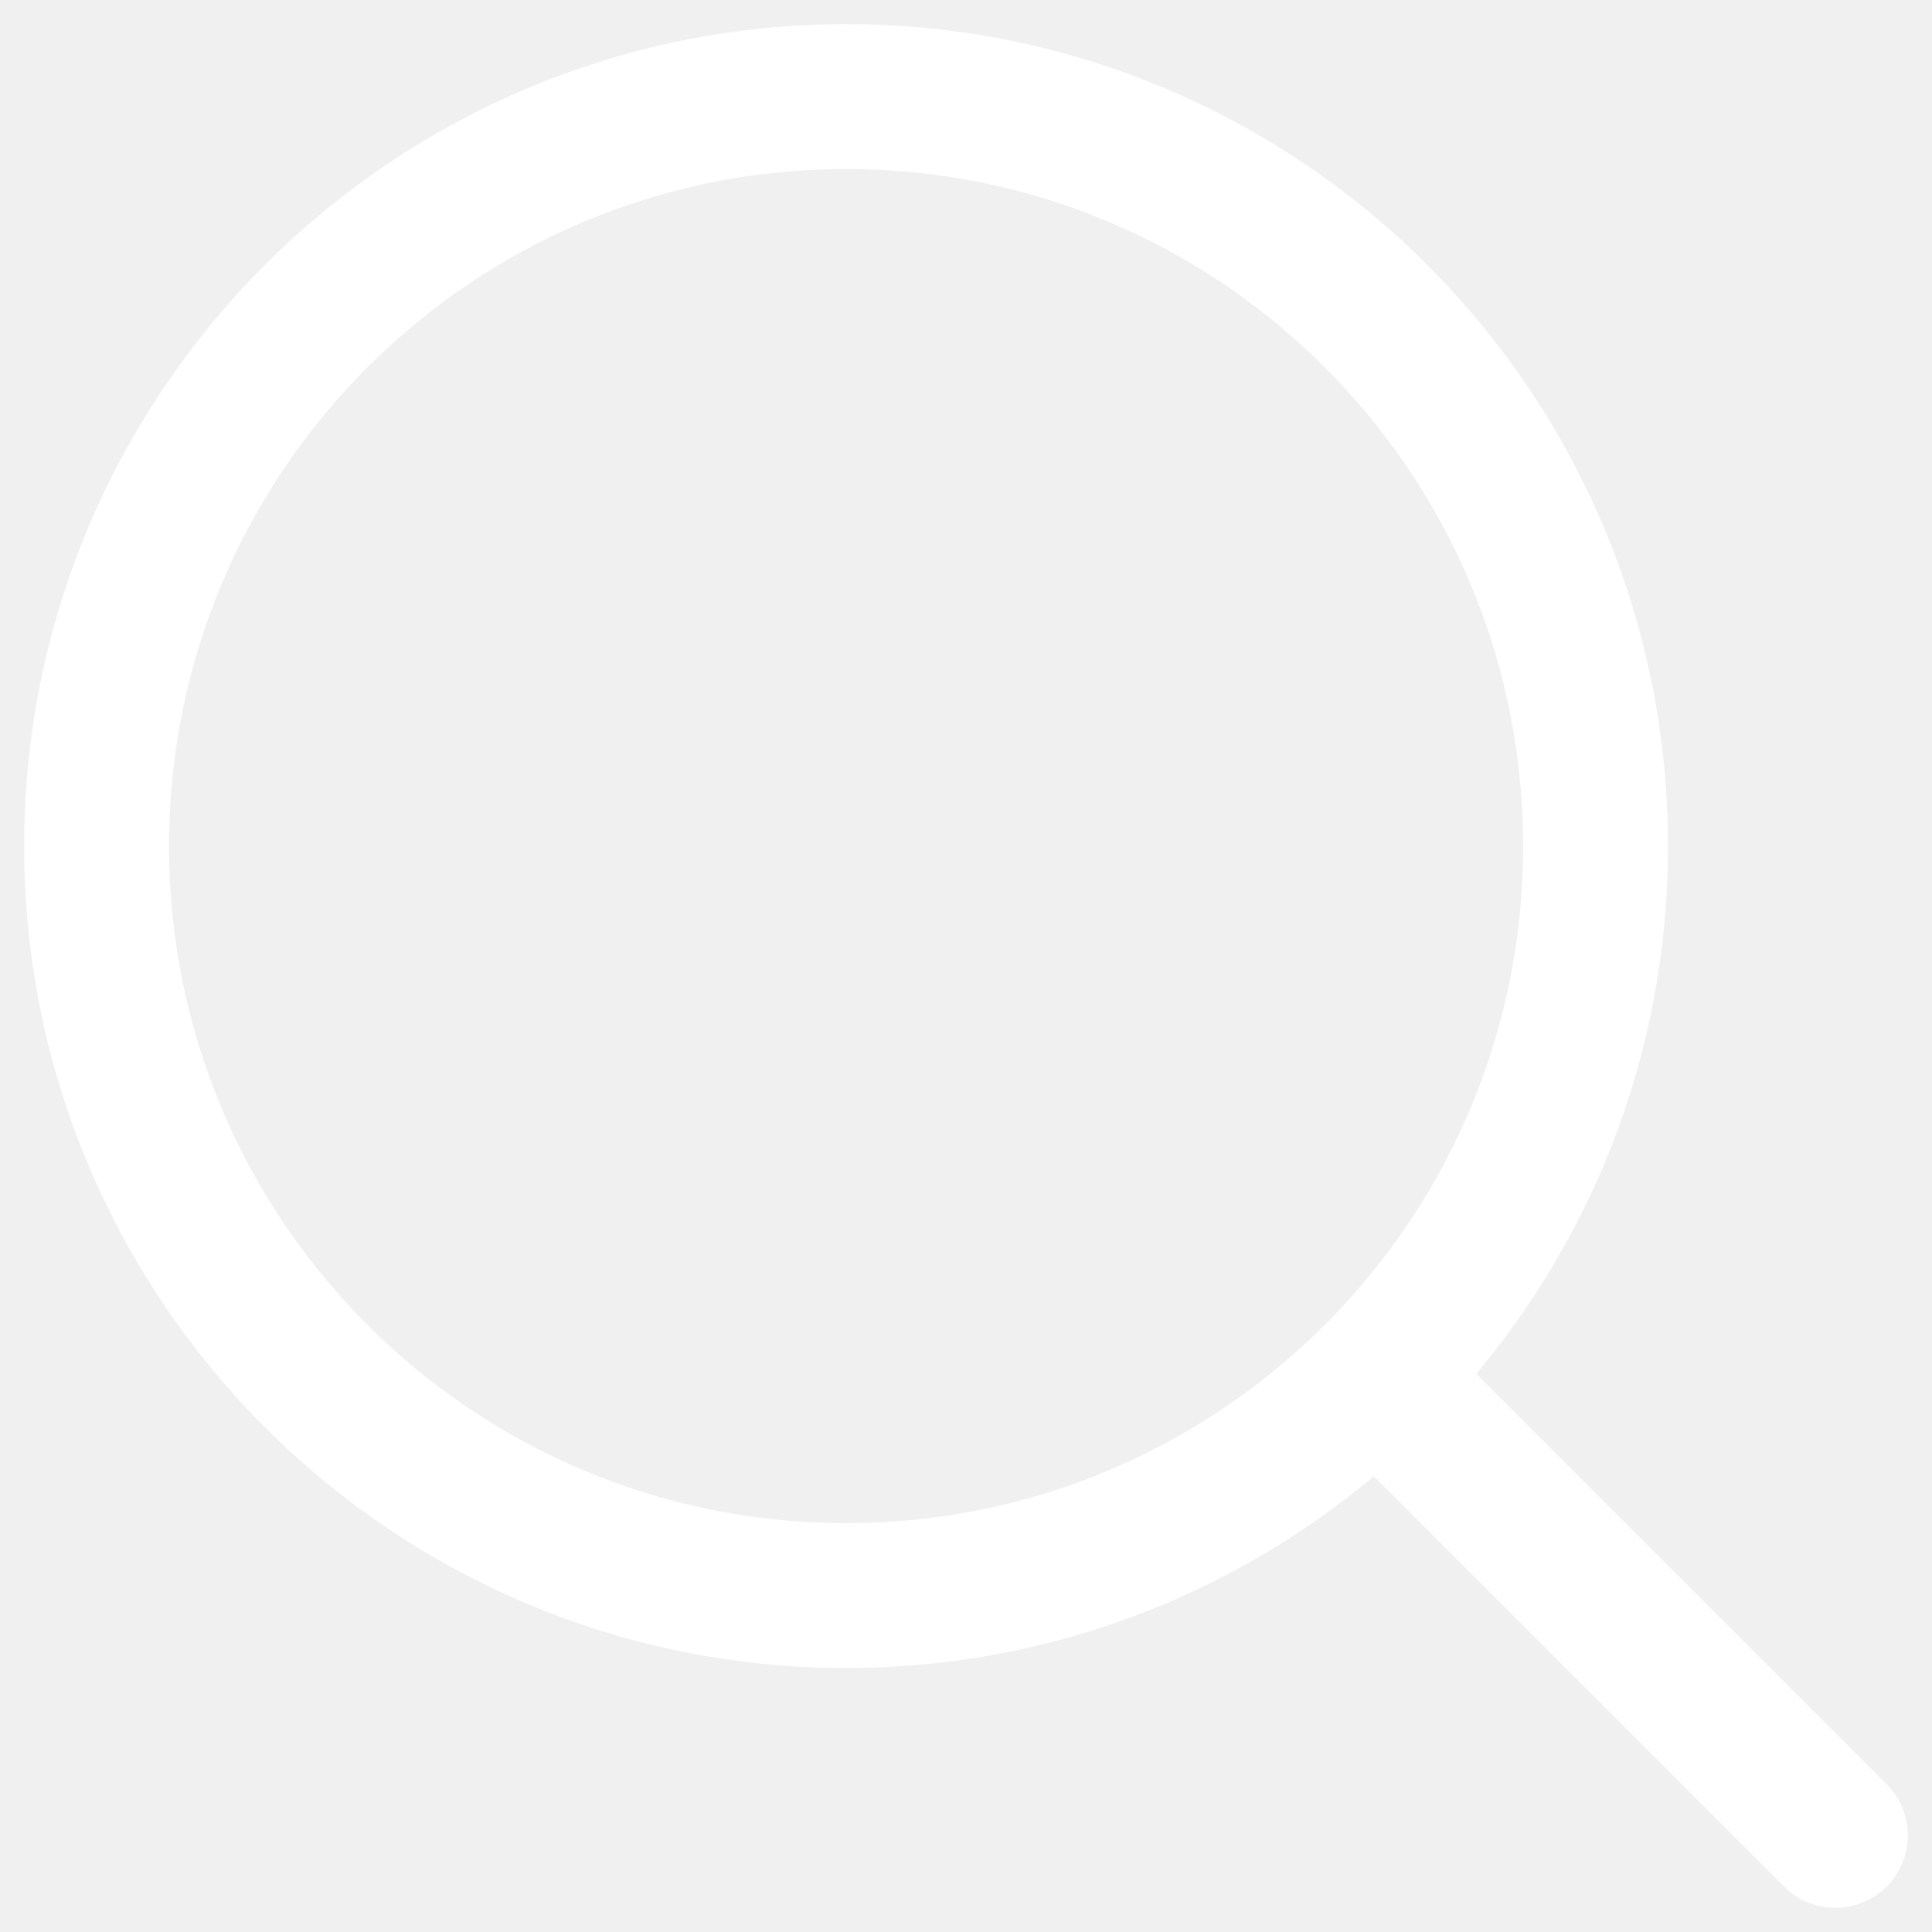
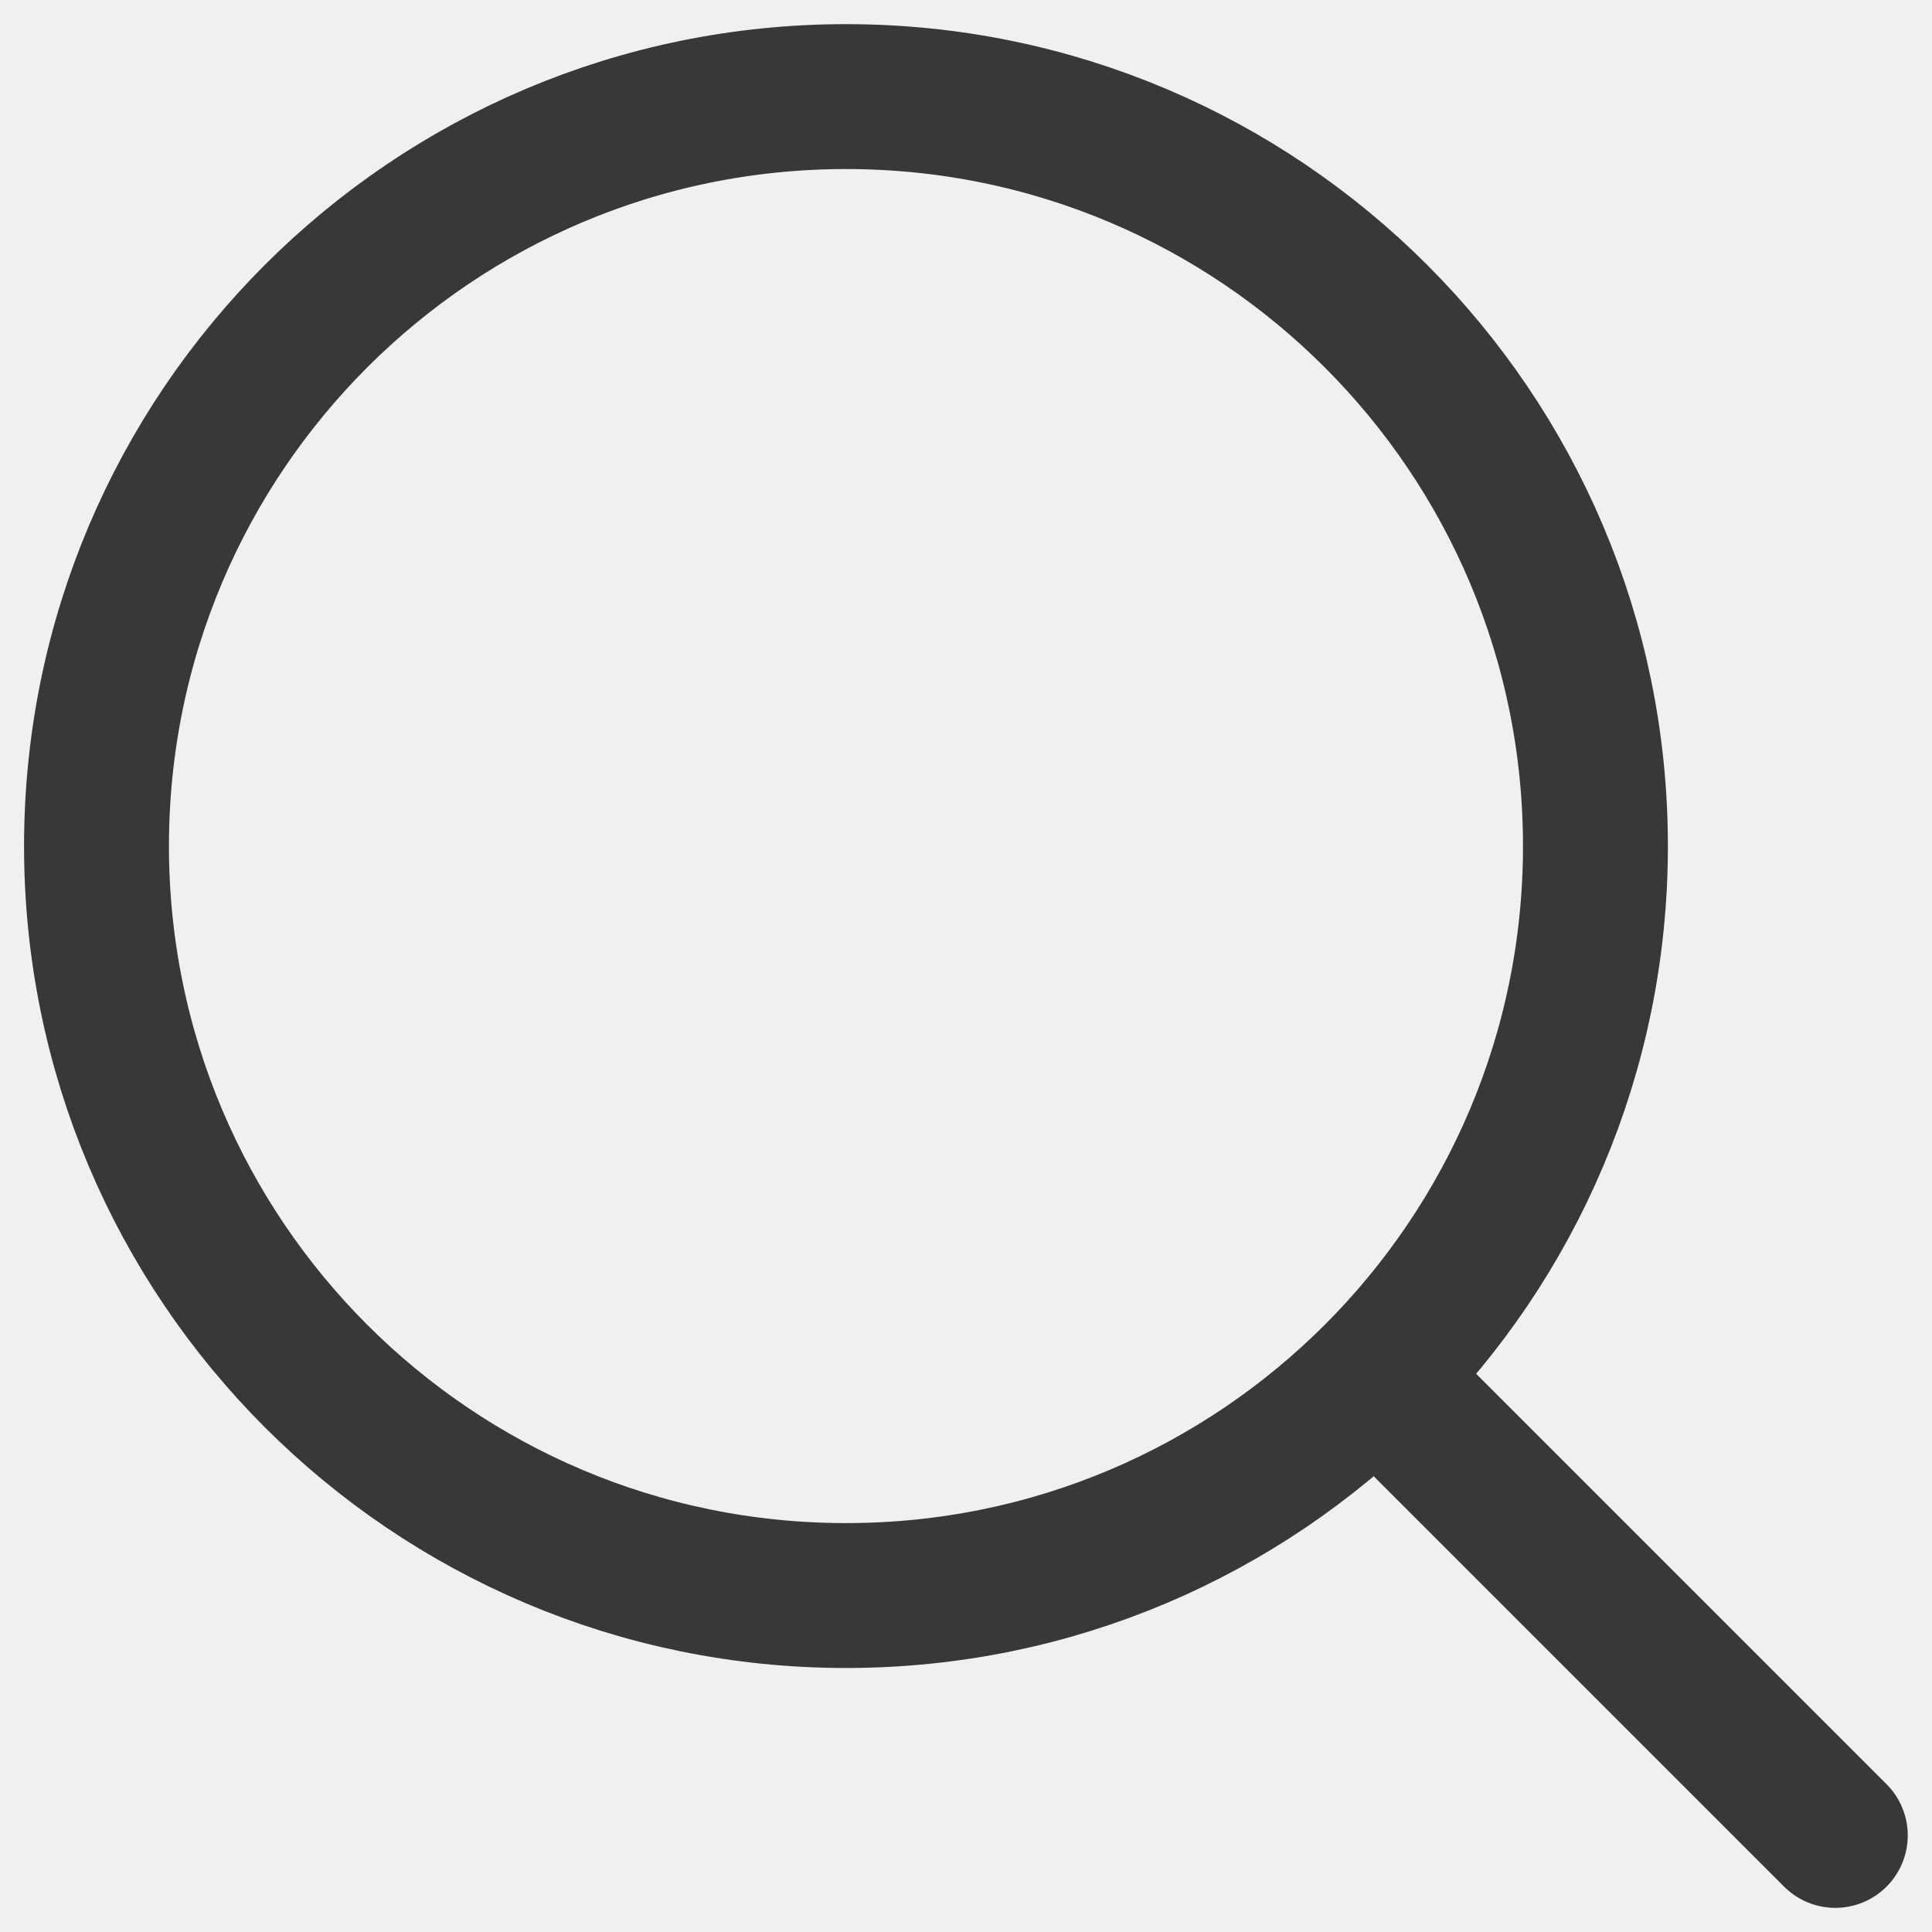
<svg xmlns="http://www.w3.org/2000/svg" width="20" height="20" viewBox="0 0 20 20" fill="none">
-   <path d="M19 19L14.345 14.345L19 19ZM1 8.759C1 4.474 4.474 1 8.759 1C13.044 1 16.517 4.474 16.517 8.759C16.517 13.044 13.044 16.517 8.759 16.517C4.474 16.517 1 13.044 1 8.759Z" stroke="white" stroke-width="1.5" stroke-linecap="round" stroke-linejoin="round" />
+   <path d="M18.999 19L14.344 14.345L18.999 19ZM0.999 8.759C0.999 4.474 4.473 1 8.758 1C13.043 1 16.516 4.474 16.516 8.759C16.516 13.044 13.043 16.517 8.758 16.517C4.473 16.517 0.999 13.044 0.999 8.759Z" stroke="#383838" stroke-width="1.5" stroke-linecap="round" stroke-linejoin="round" />
</svg>
